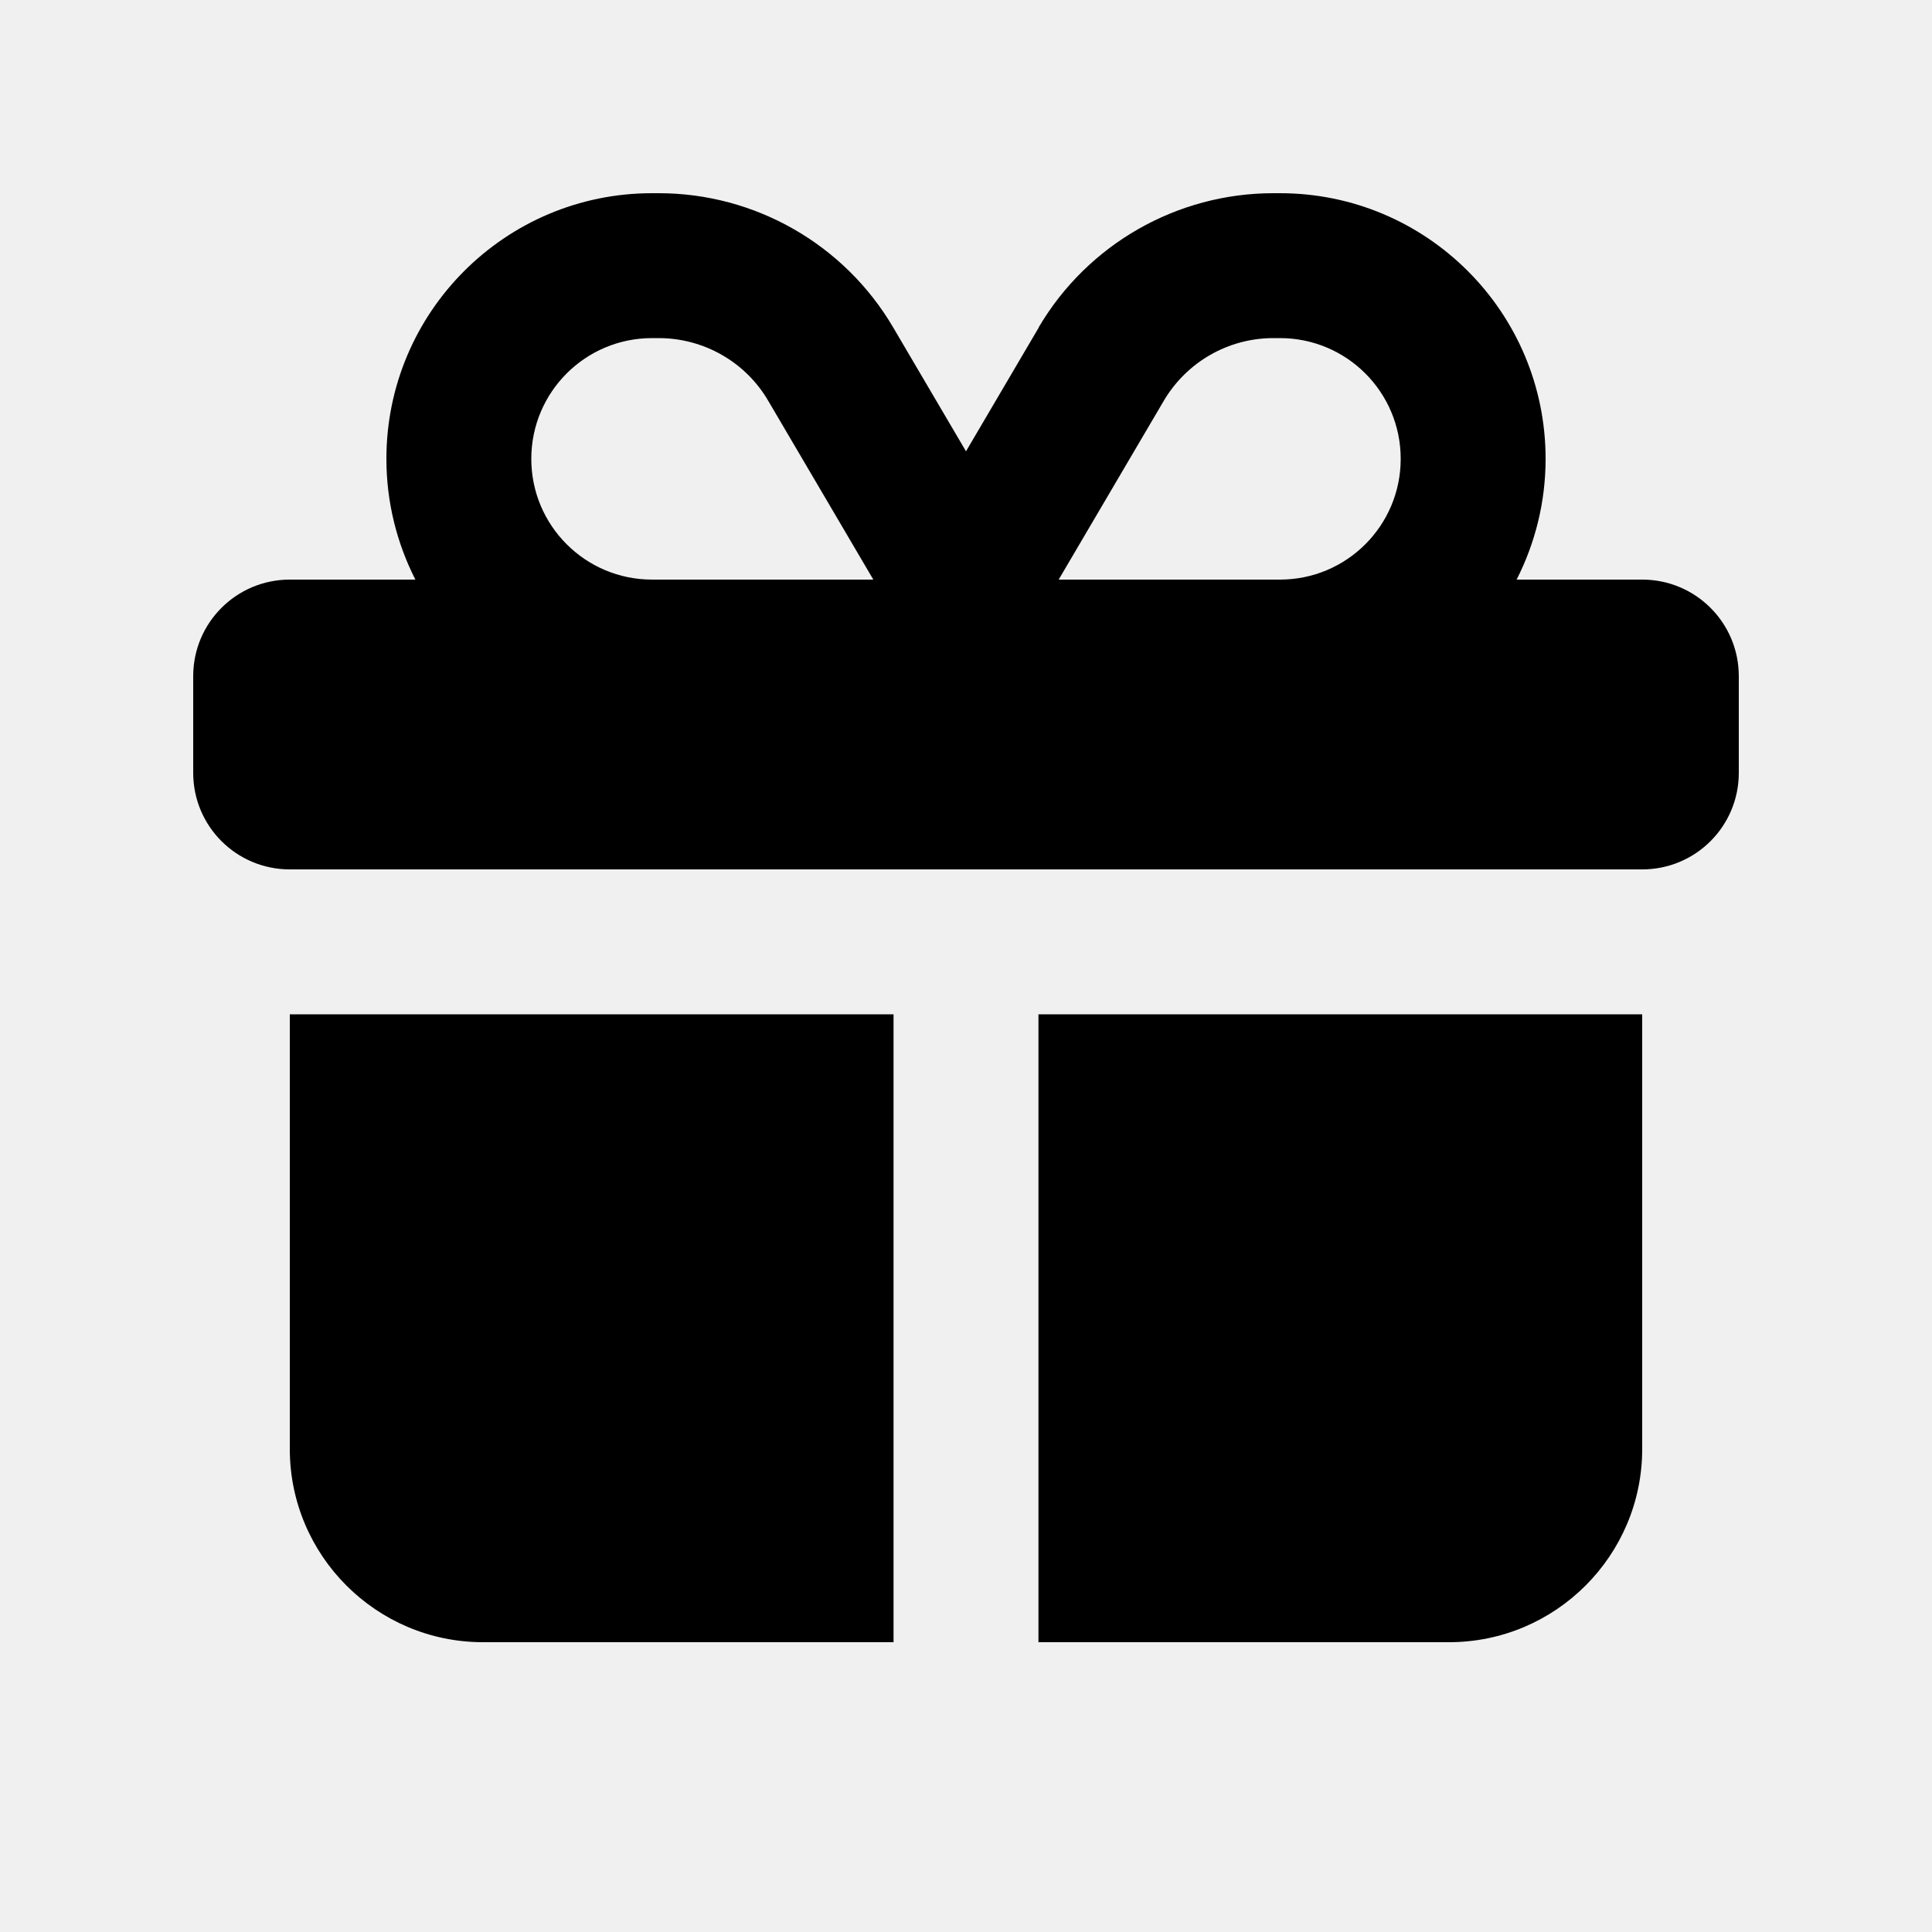
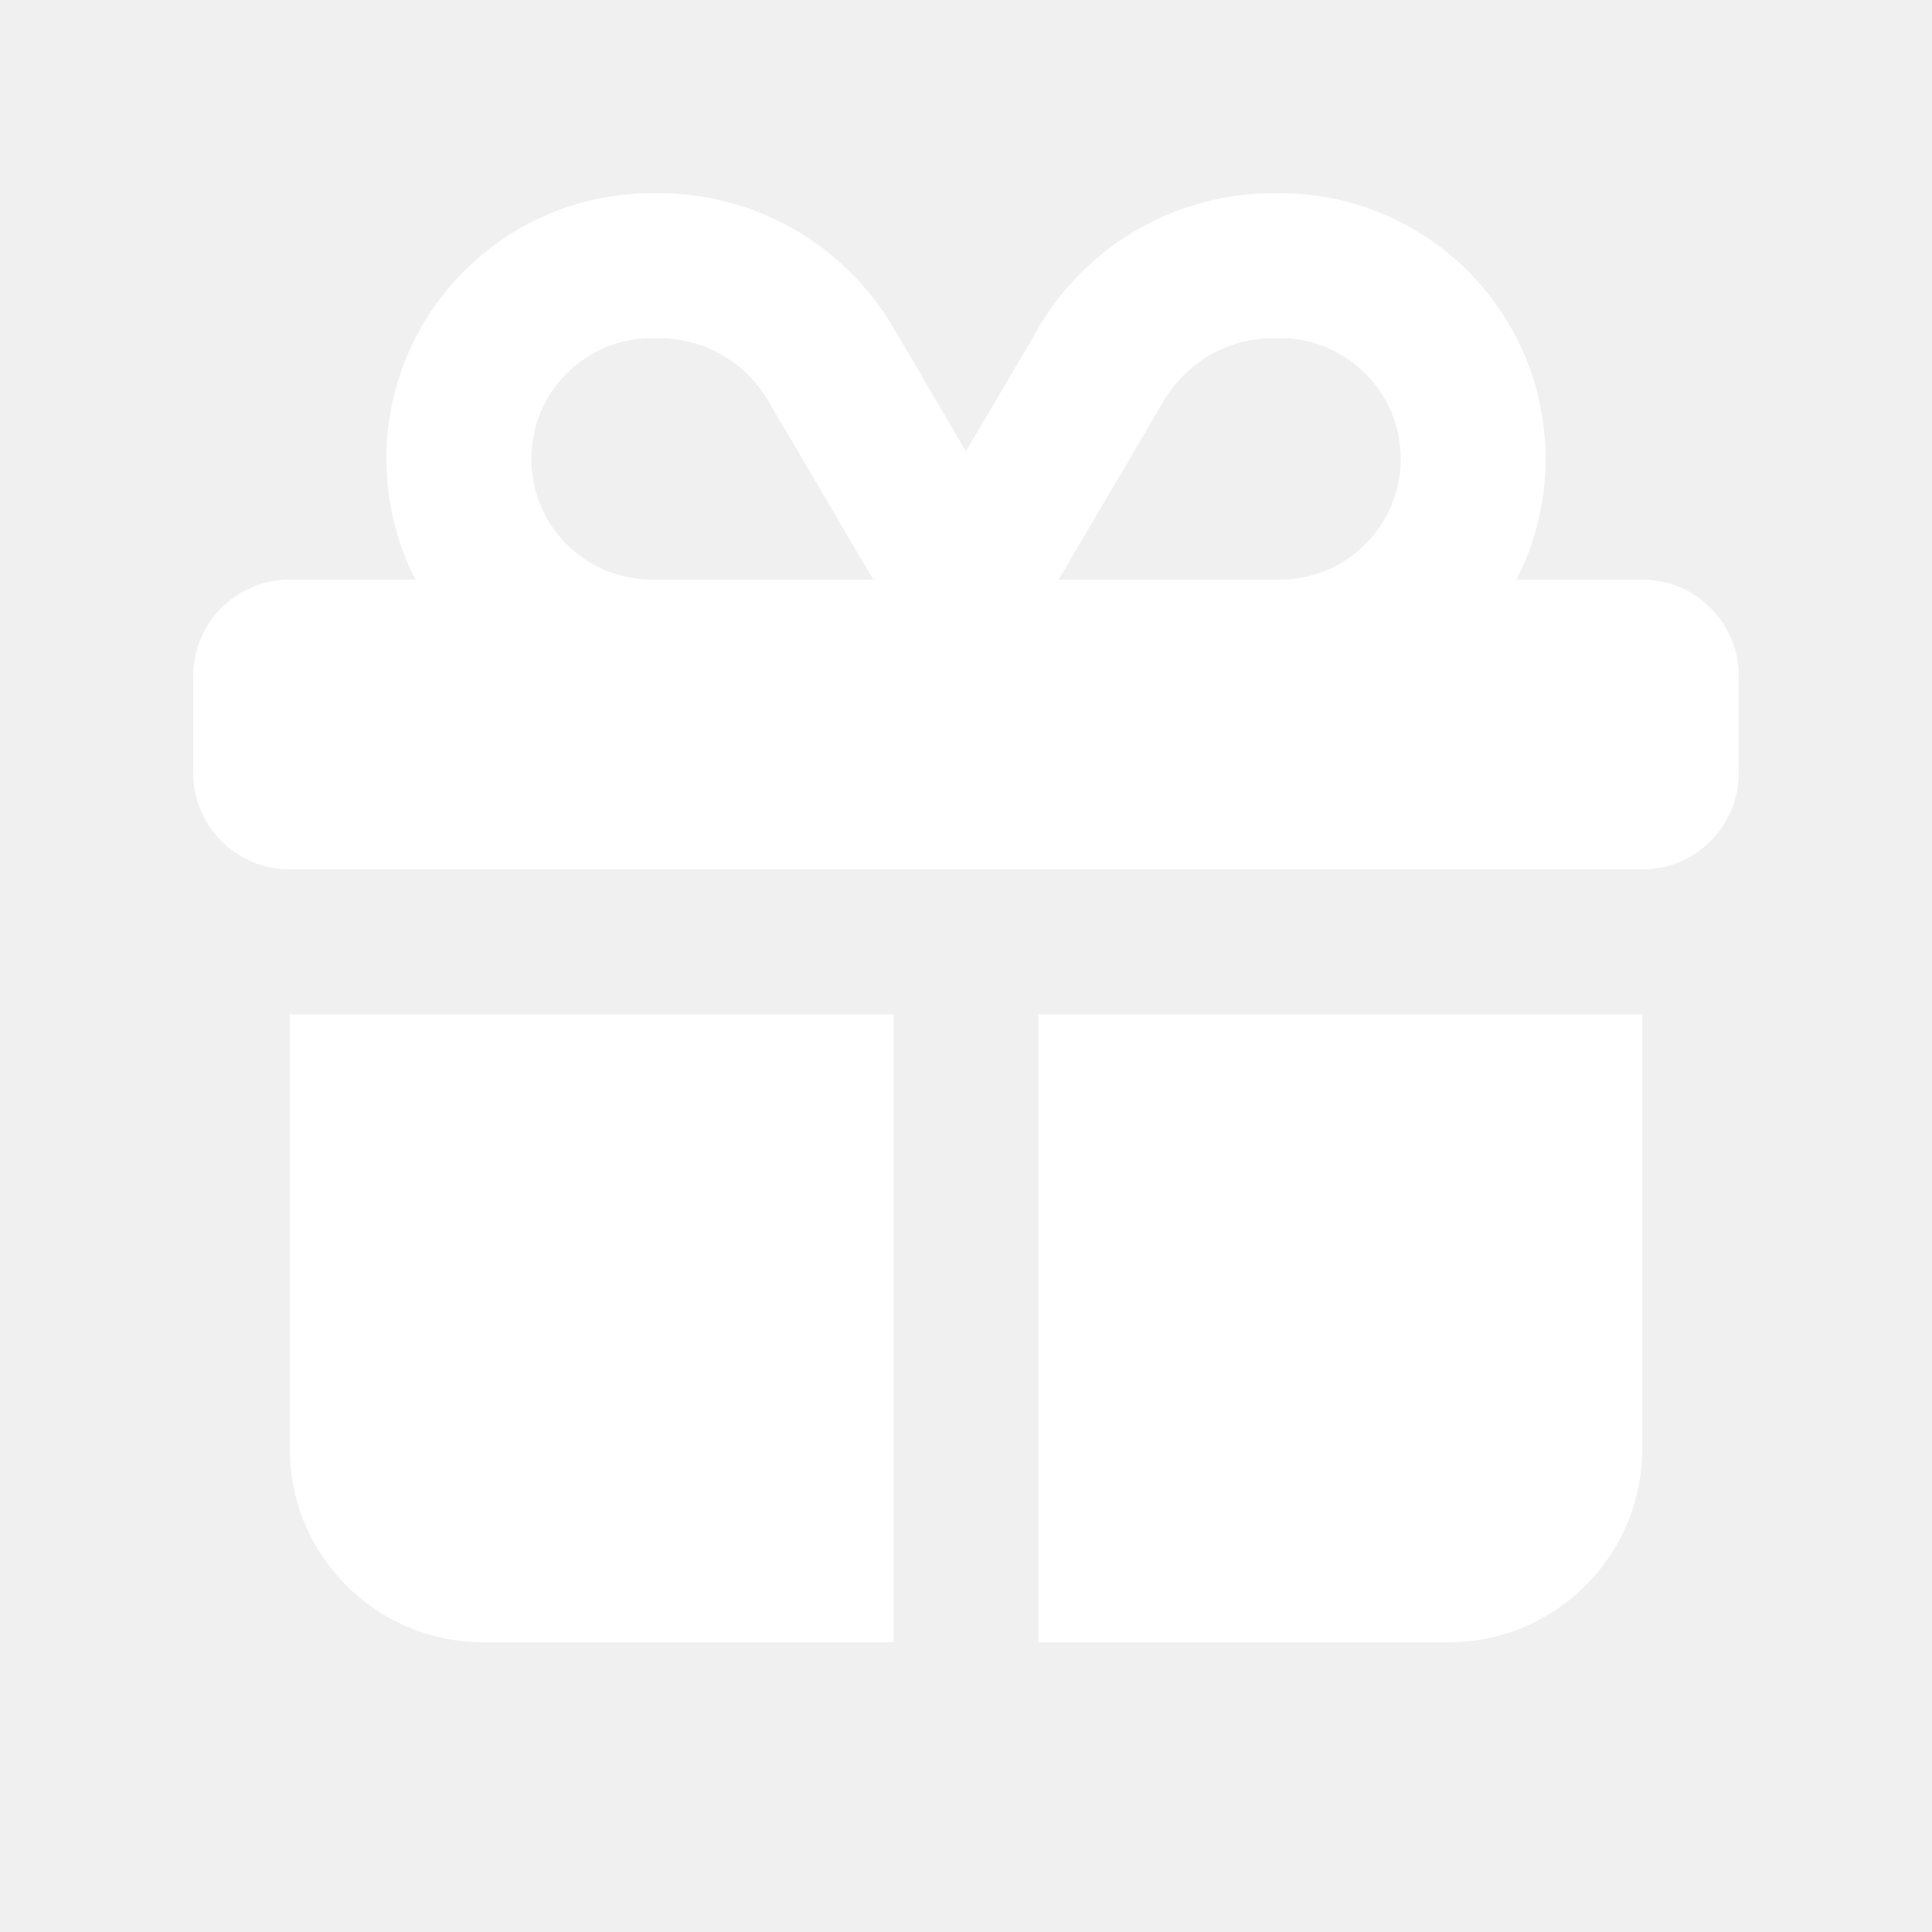
<svg xmlns="http://www.w3.org/2000/svg" viewBox="0 0 640 640">
-   <path d="M385.5 132.8C393.1 119.9 406.9 112 421.8 112L424 112C446.1 112 464 129.9 464 152C464 174.1 446.1 192 424 192L350.7 192L385.5 132.8zM254.5 132.8L289.3 192L216 192C193.9 192 176 174.1 176 152C176 129.9 193.9 112 216 112L218.2 112C233.1 112 247 119.9 254.5 132.8zM344.1 108.5L320 149.5L295.9 108.5C279.7 80.9 250.1 64 218.2 64L216 64C167.4 64 128 103.4 128 152C128 166.4 131.5 180 137.6 192L96 192C78.3 192 64 206.3 64 224L64 256C64 273.7 78.3 288 96 288L544 288C561.7 288 576 273.7 576 256L576 224C576 206.3 561.7 192 544 192L502.4 192C508.5 180 512 166.4 512 152C512 103.4 472.6 64 424 64L421.8 64C389.9 64 360.3 80.9 344.1 108.4zM544 336L344 336L344 544L480 544C515.3 544 544 515.3 544 480L544 336zM296 336L96 336L96 480C96 515.3 124.7 544 160 544L296 544L296 336z" />
+   <path fill="white" d="M385.5 132.8C393.1 119.9 406.9 112 421.8 112L424 112C446.1 112 464 129.9 464 152C464 174.1 446.1 192 424 192L350.7 192L385.5 132.8zM254.5 132.8L289.3 192L216 192C193.9 192 176 174.1 176 152C176 129.9 193.9 112 216 112L218.2 112C233.1 112 247 119.9 254.5 132.8zM344.1 108.5L320 149.5L295.9 108.5C279.7 80.9 250.1 64 218.2 64L216 64C167.4 64 128 103.4 128 152C128 166.4 131.5 180 137.6 192L96 192C78.3 192 64 206.3 64 224L64 256C64 273.7 78.3 288 96 288L544 288C561.7 288 576 273.7 576 256L576 224C576 206.3 561.7 192 544 192L502.4 192C508.5 180 512 166.4 512 152C512 103.4 472.6 64 424 64L421.8 64C389.9 64 360.3 80.9 344.1 108.4zM544 336L344 336L344 544L480 544C515.3 544 544 515.3 544 480L544 336zM296 336L96 336L96 480C96 515.3 124.7 544 160 544L296 544L296 336z" />
</svg>
